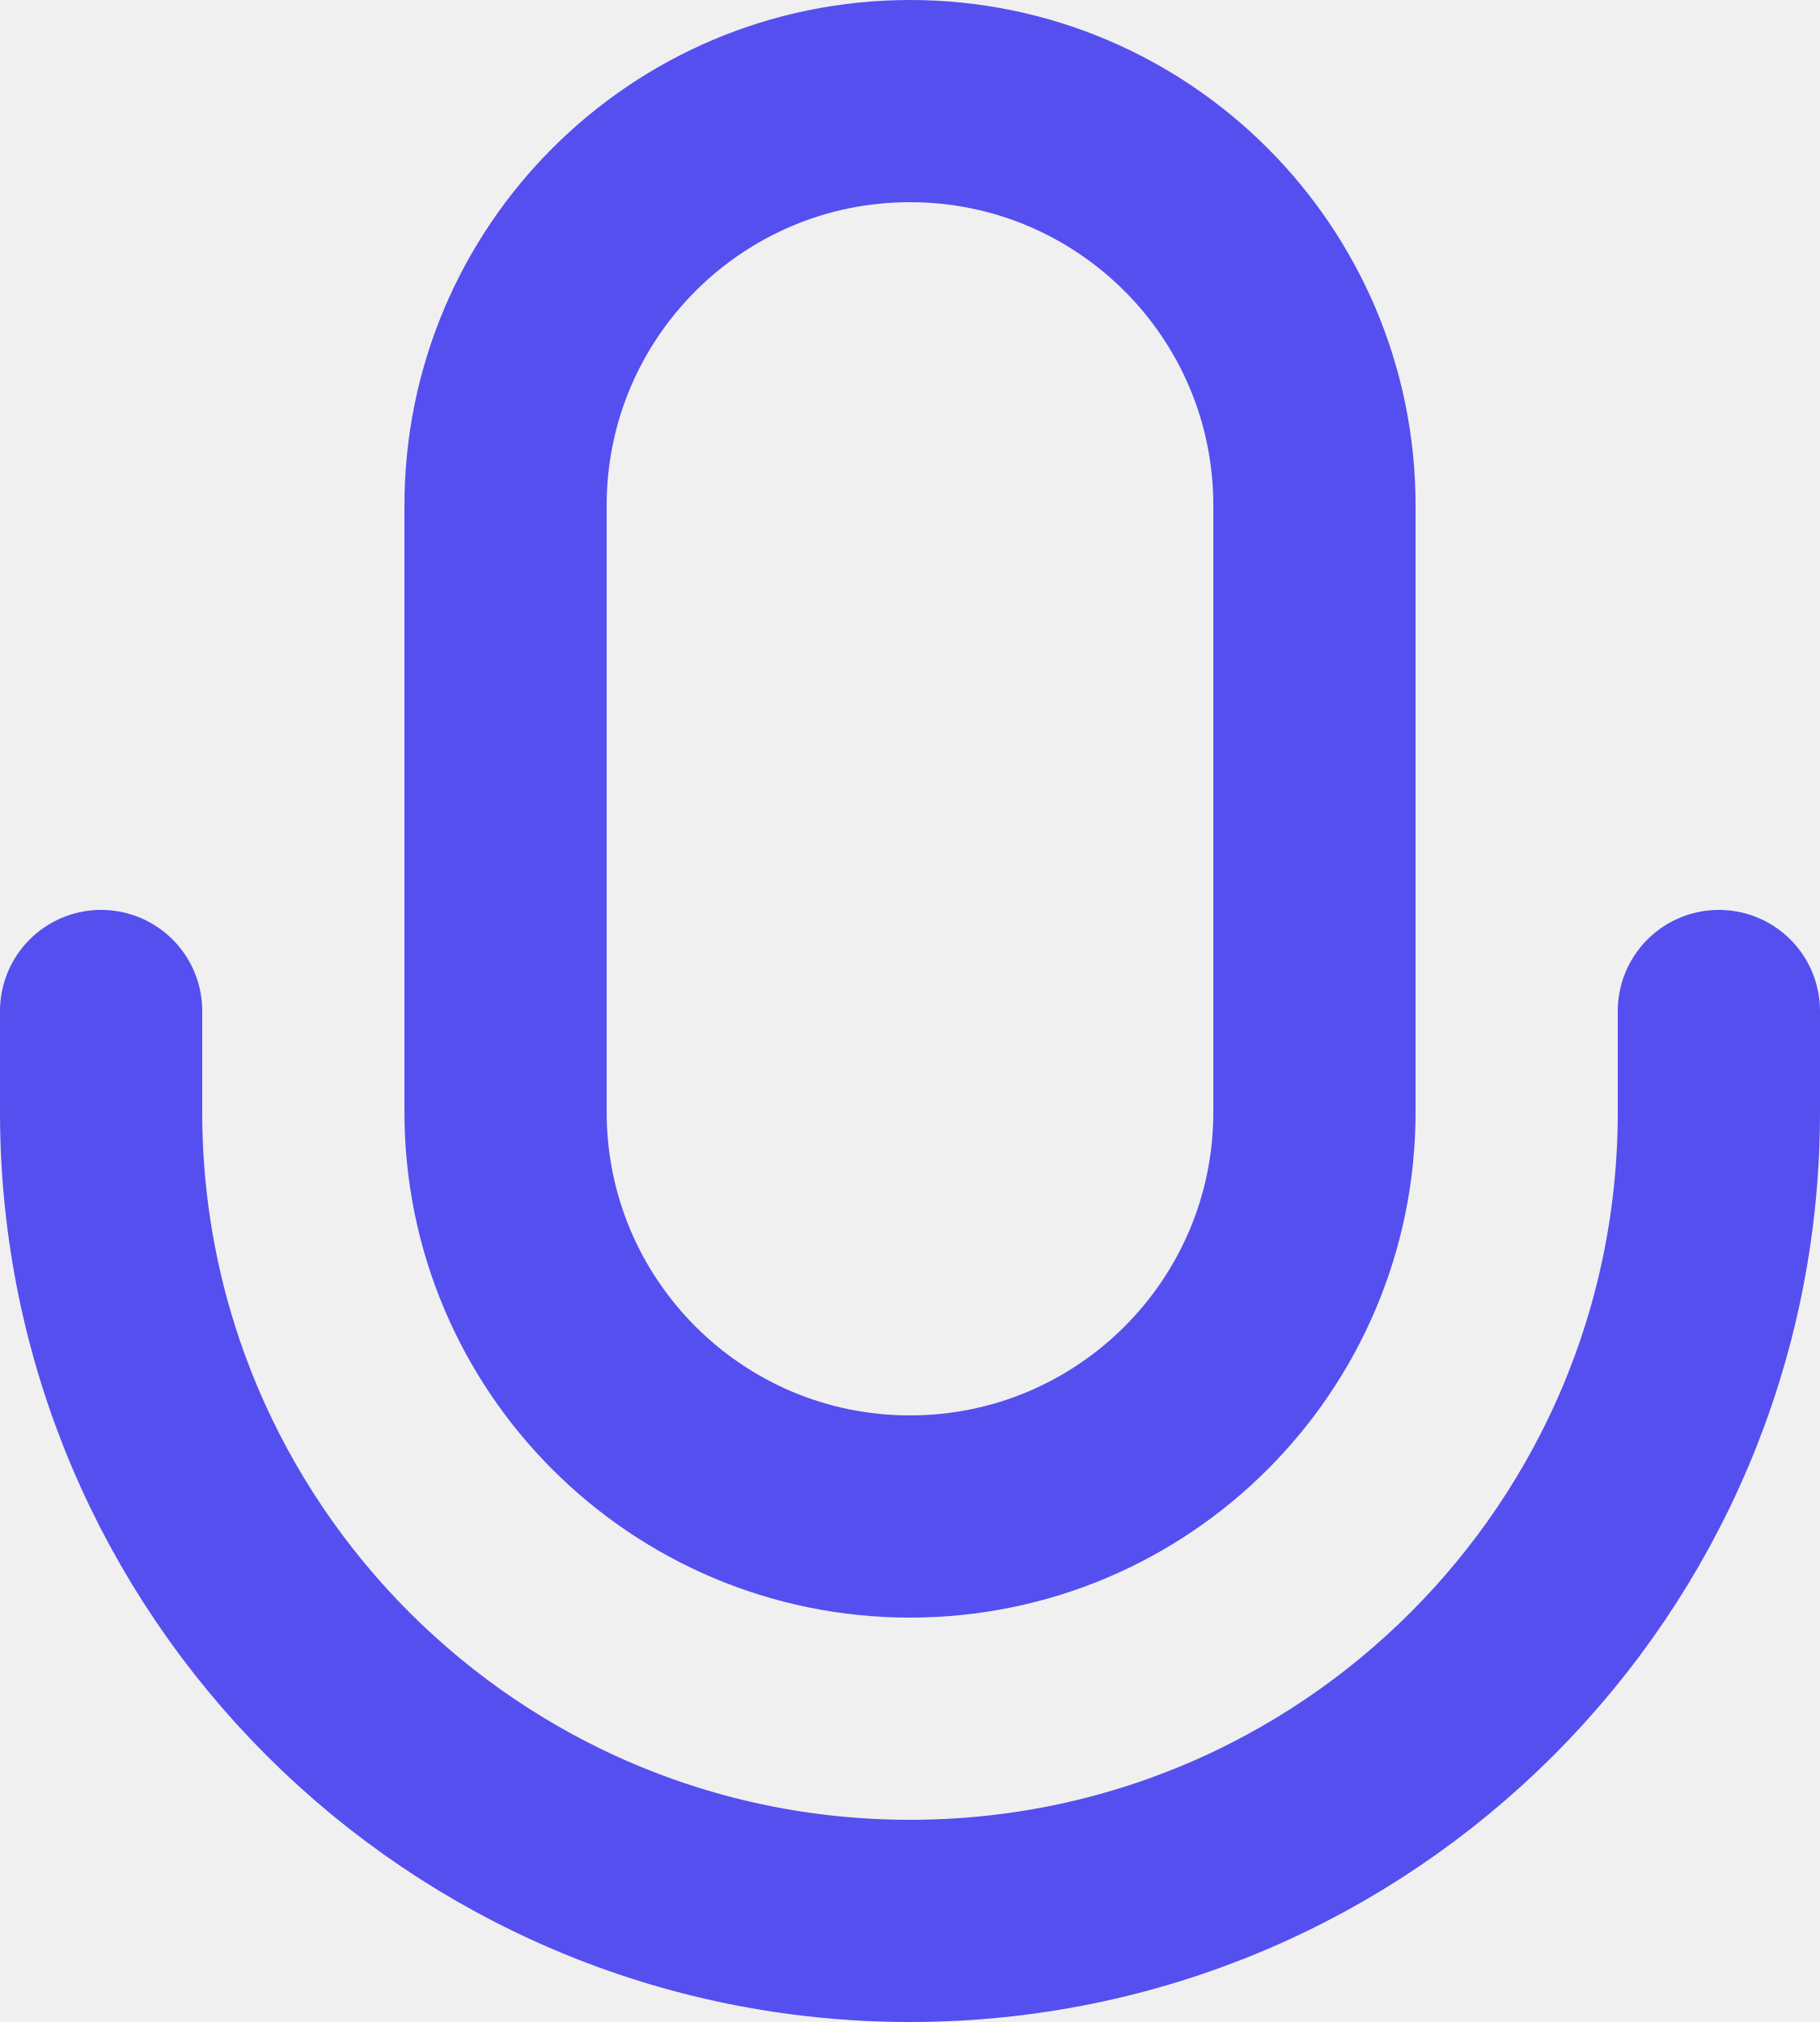
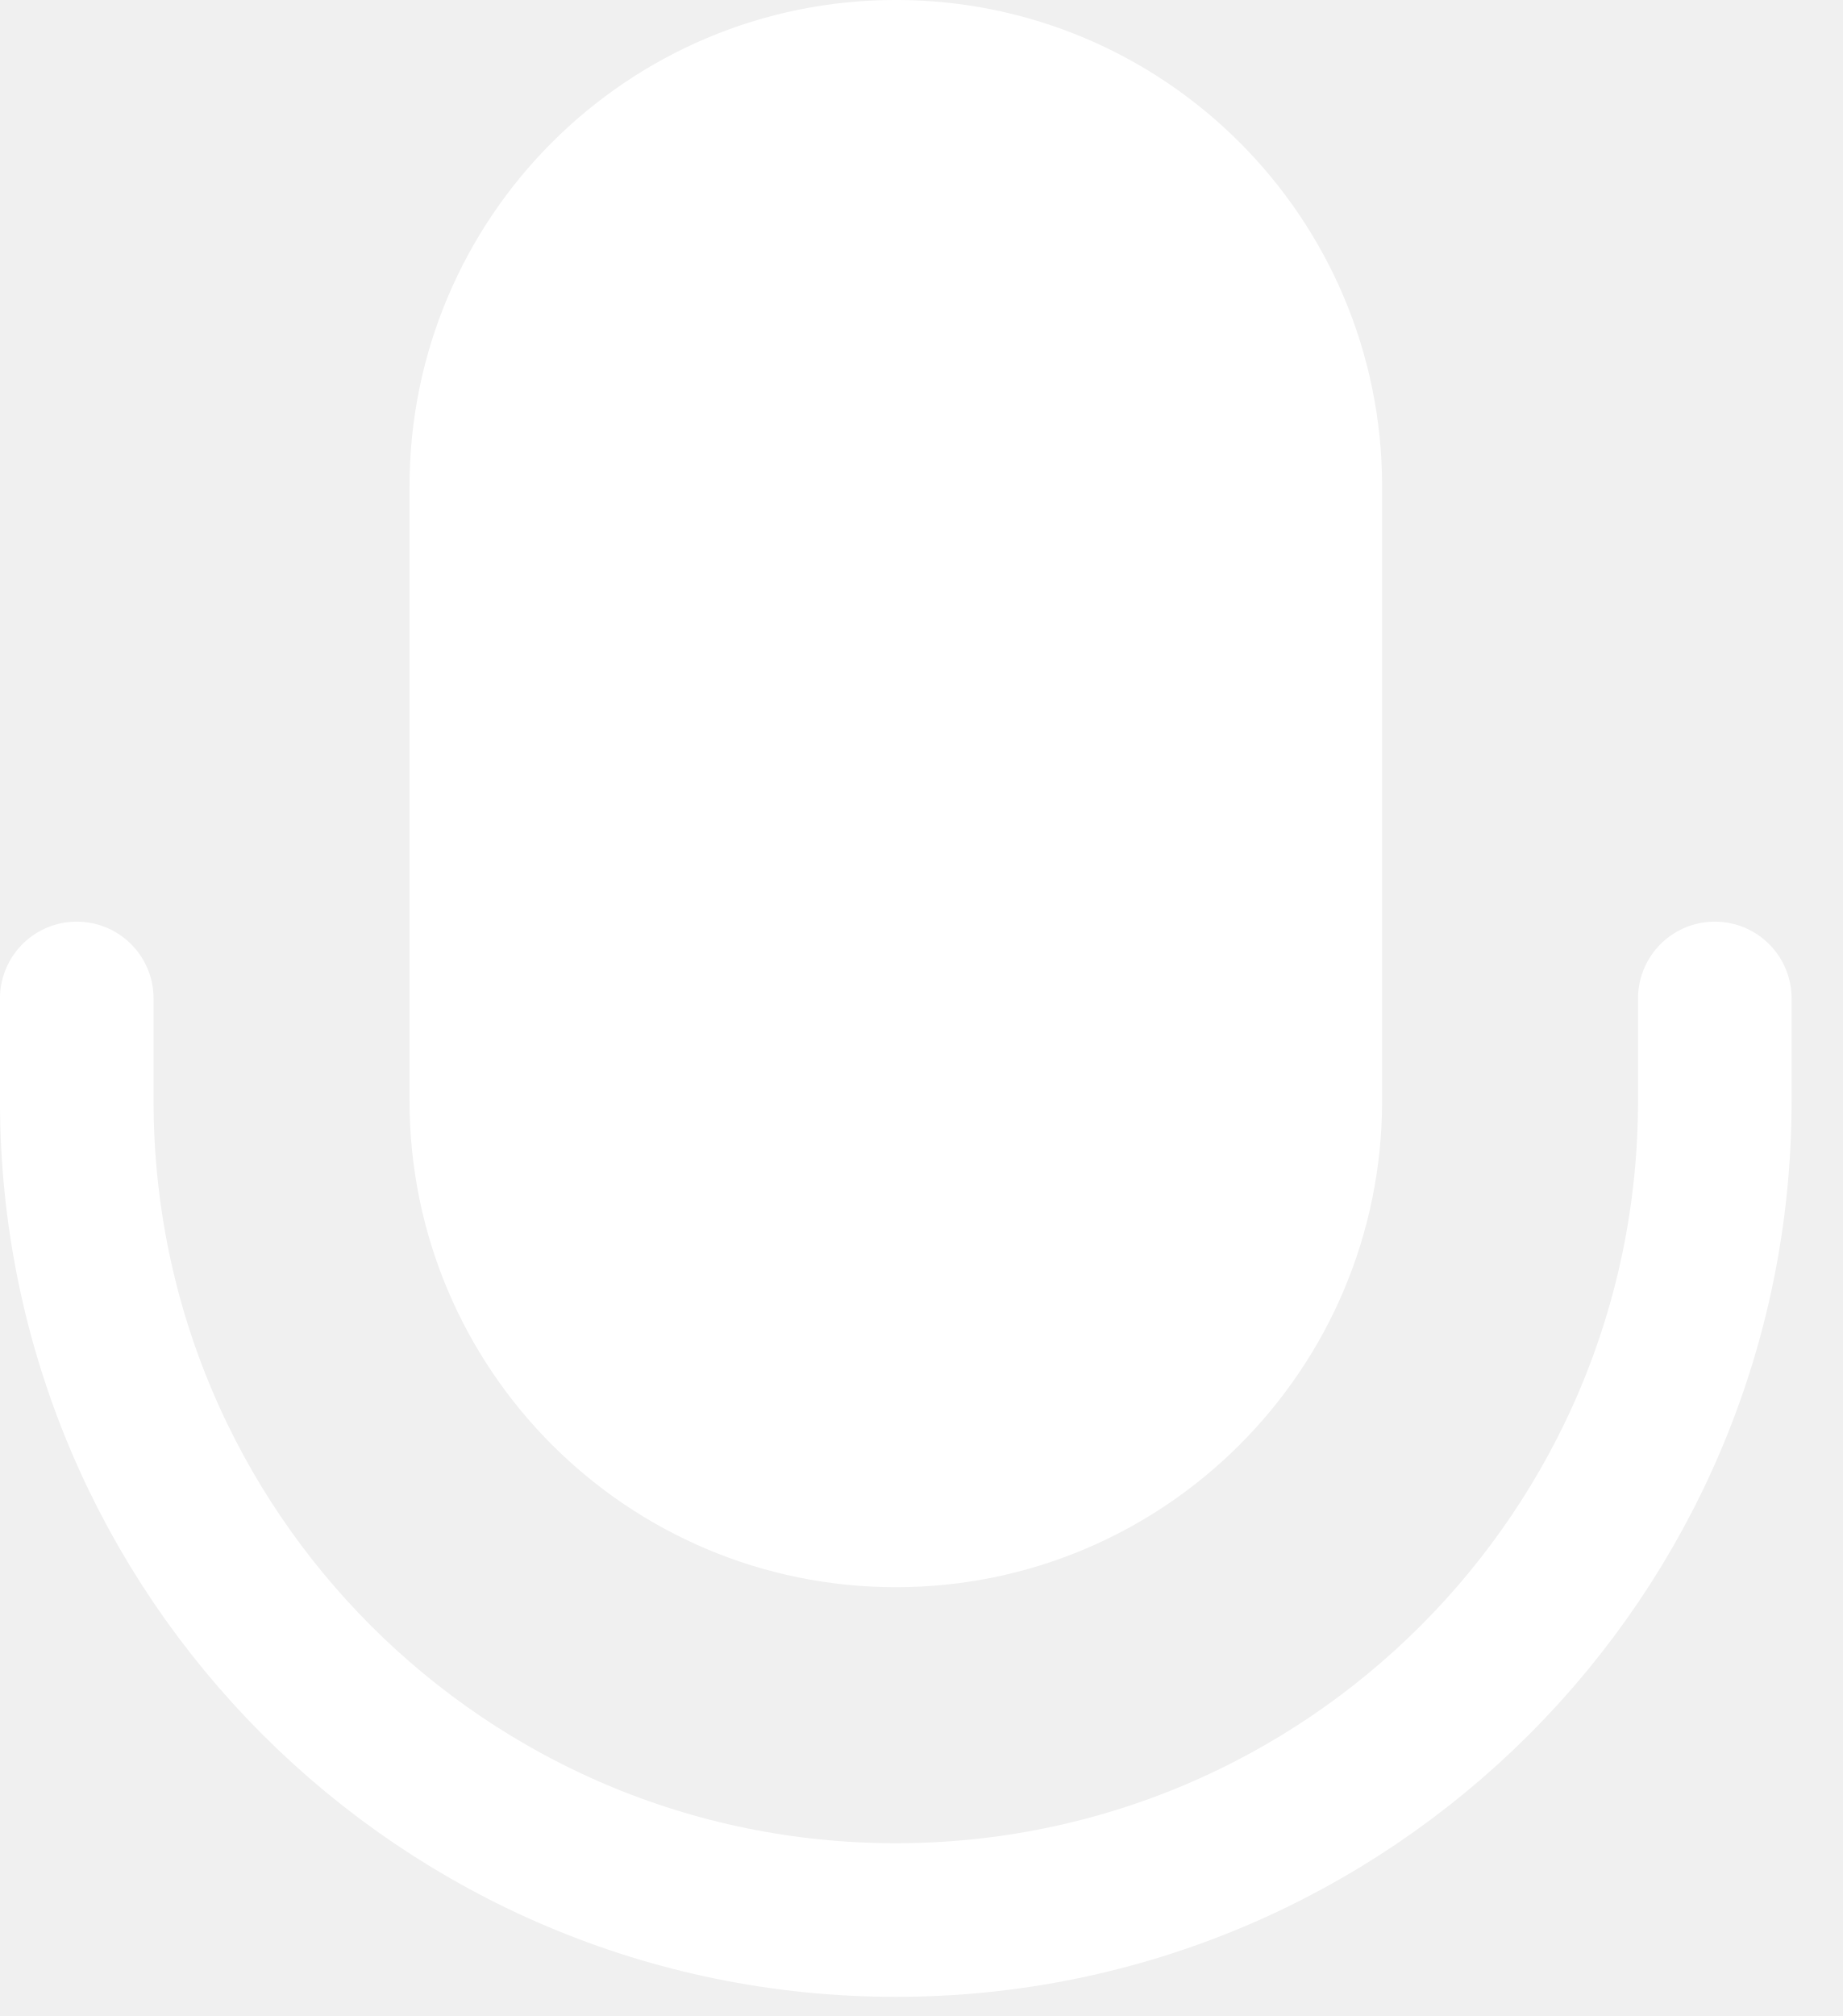
- <svg xmlns="http://www.w3.org/2000/svg" width="18" height="20" viewBox="0 0 18 20" fill="none">
-   <path d="M17 10V11C17 15.418 13.418 19 9 19C4.582 19 1 15.418 1 11V10M9 15C6.791 15 5 13.209 5 11V5C5 2.791 6.791 1 9 1C11.209 1 13 2.791 13 5V11C13 13.209 11.209 15 9 15Z" stroke="#554FF0" stroke-width="2" stroke-linecap="round" stroke-linejoin="round" />
+ <svg xmlns="http://www.w3.org/2000/svg" width="32" height="35" viewBox="0 0 32 35" fill="none">
+   <path d="M8.445 8.445C8.445 4.517 11.628 1.333 15.556 1.333C19.483 1.333 22.667 4.517 22.667 8.445V19.111C22.667 23.039 19.483 26.222 15.556 26.222C11.628 26.222 8.445 23.039 8.445 19.111V8.445Z" fill="white" />
+   <path d="M29.778 17.334V19.111C29.778 26.966 23.41 33.334 15.556 33.334C7.701 33.334 1.333 26.966 1.333 19.111V17.334M15.556 26.222C11.628 26.222 8.445 23.039 8.445 19.111V8.445C8.445 4.517 11.628 1.333 15.556 1.333C19.483 1.333 22.667 4.517 22.667 8.445V19.111C22.667 23.039 19.483 26.222 15.556 26.222Z" stroke="white" stroke-width="2.667" stroke-linecap="round" stroke-linejoin="round" />
</svg>
